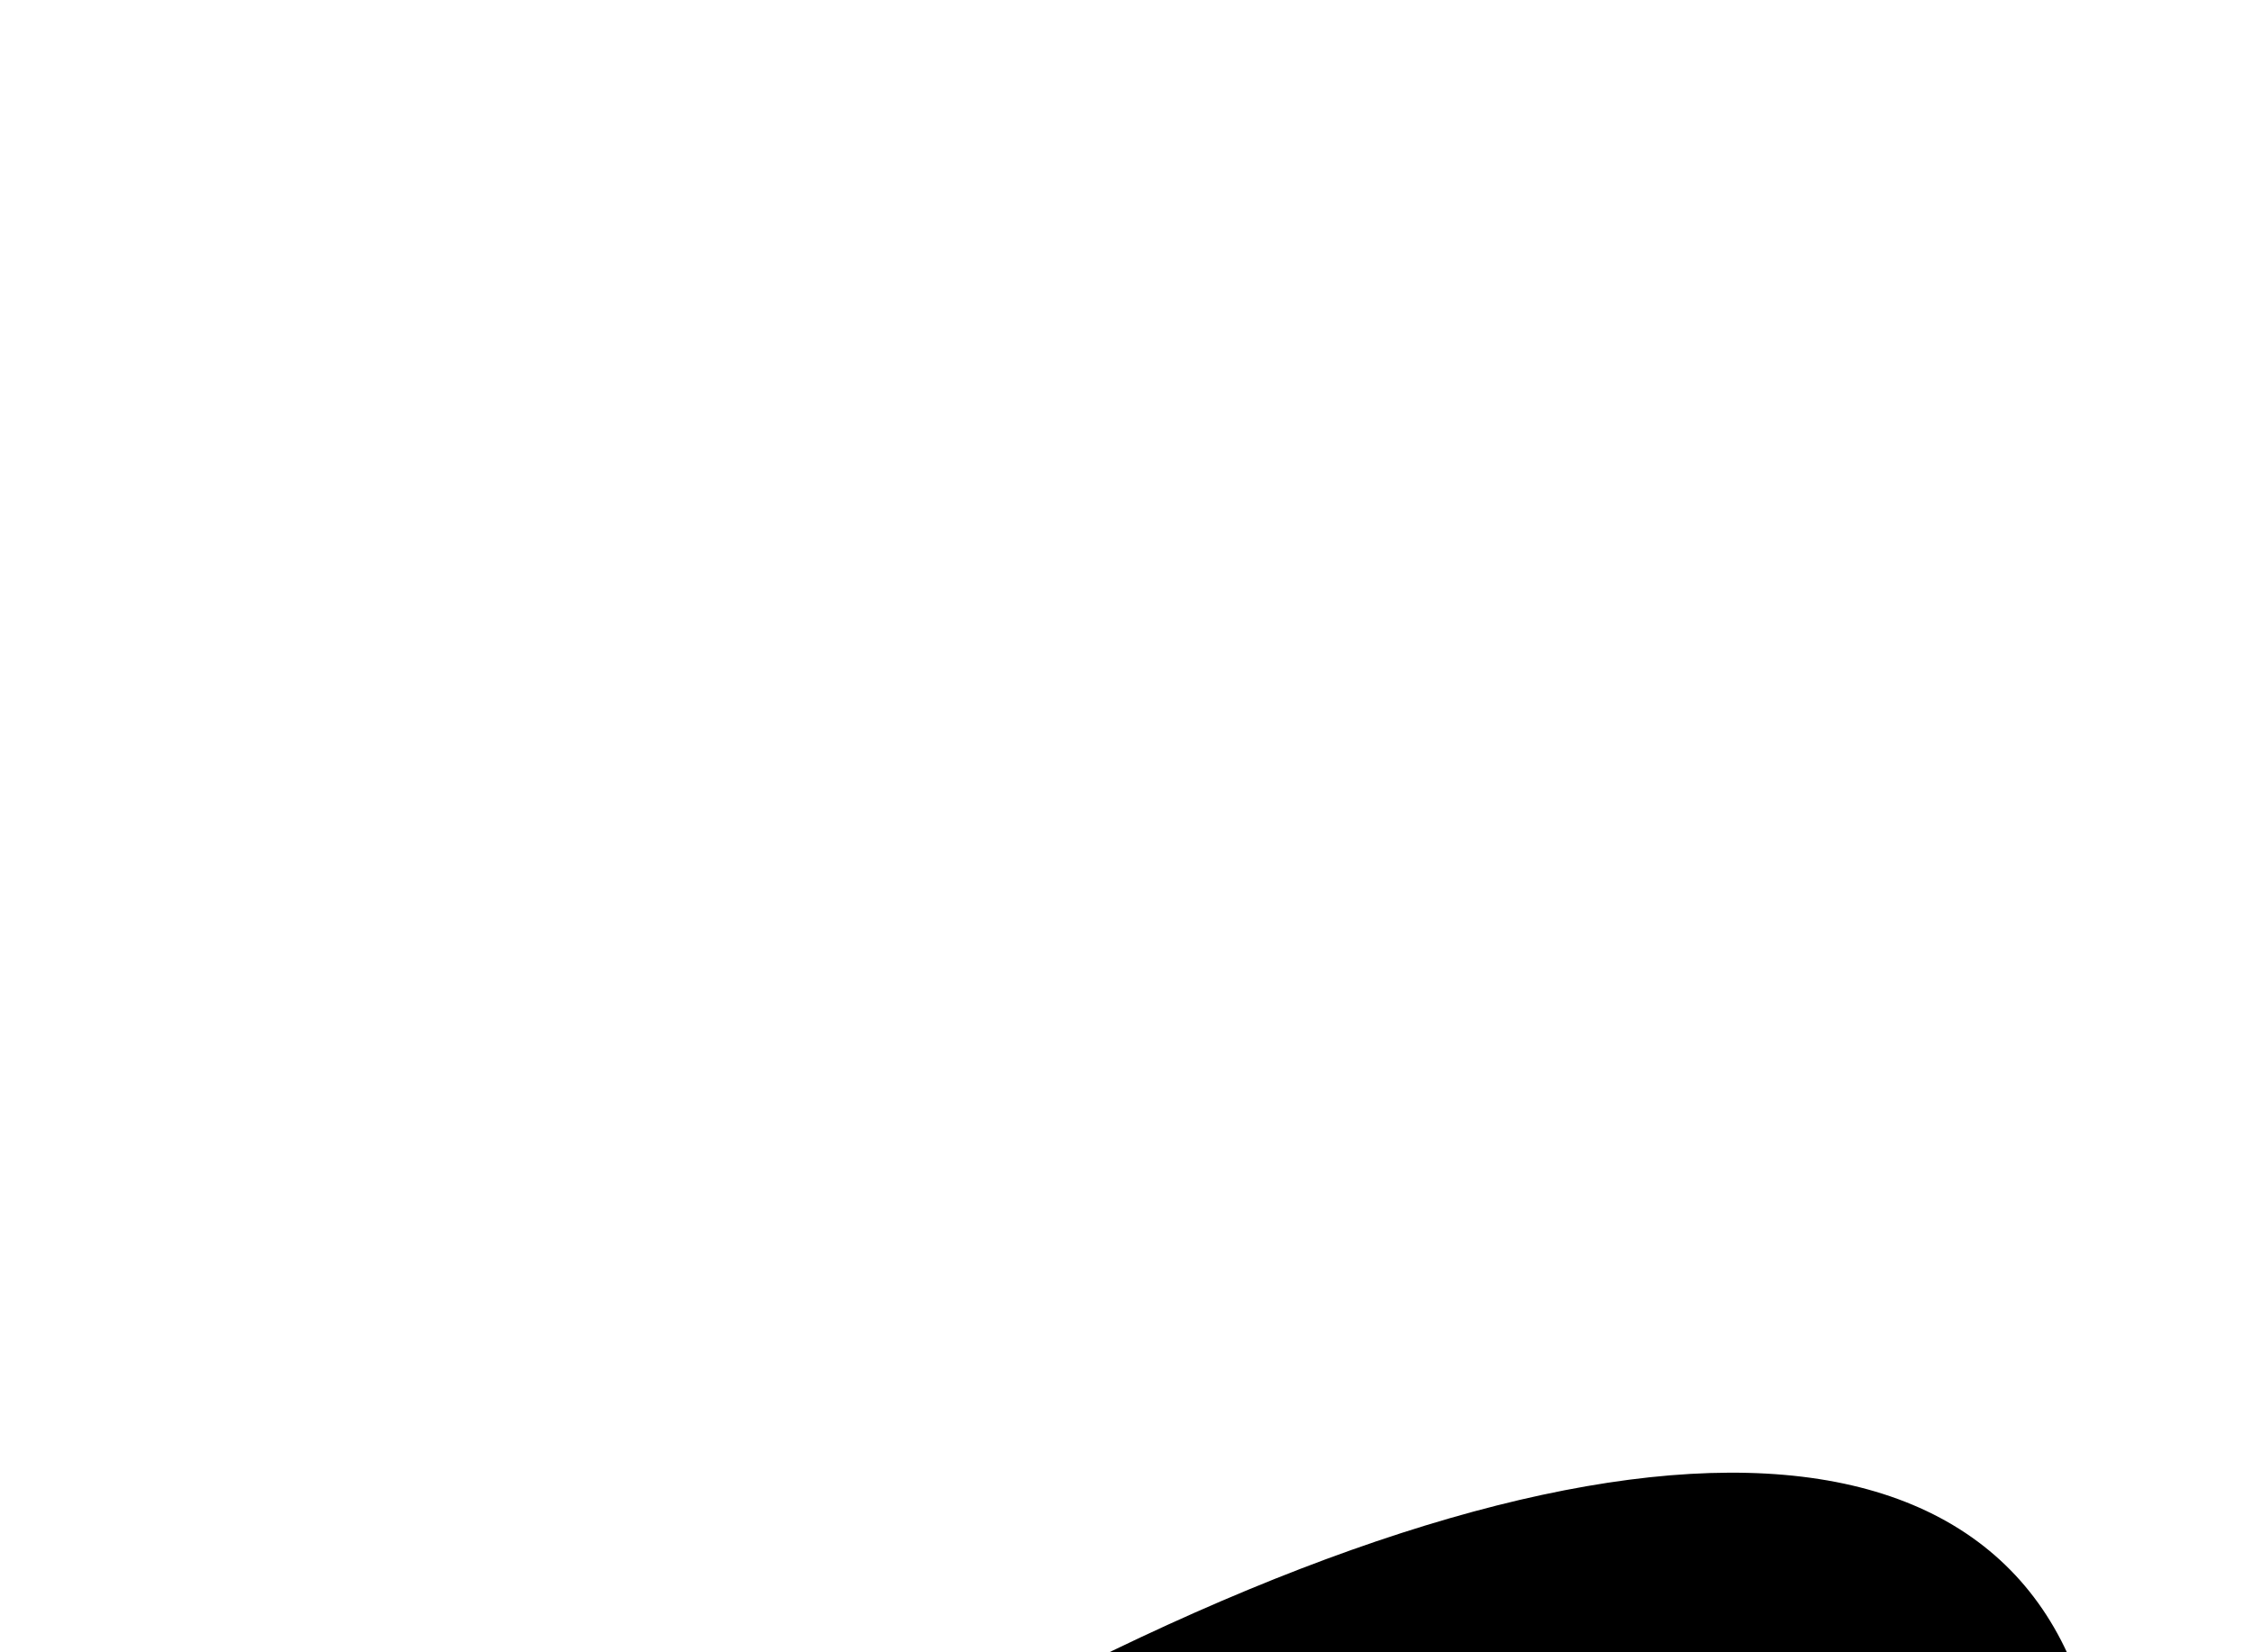
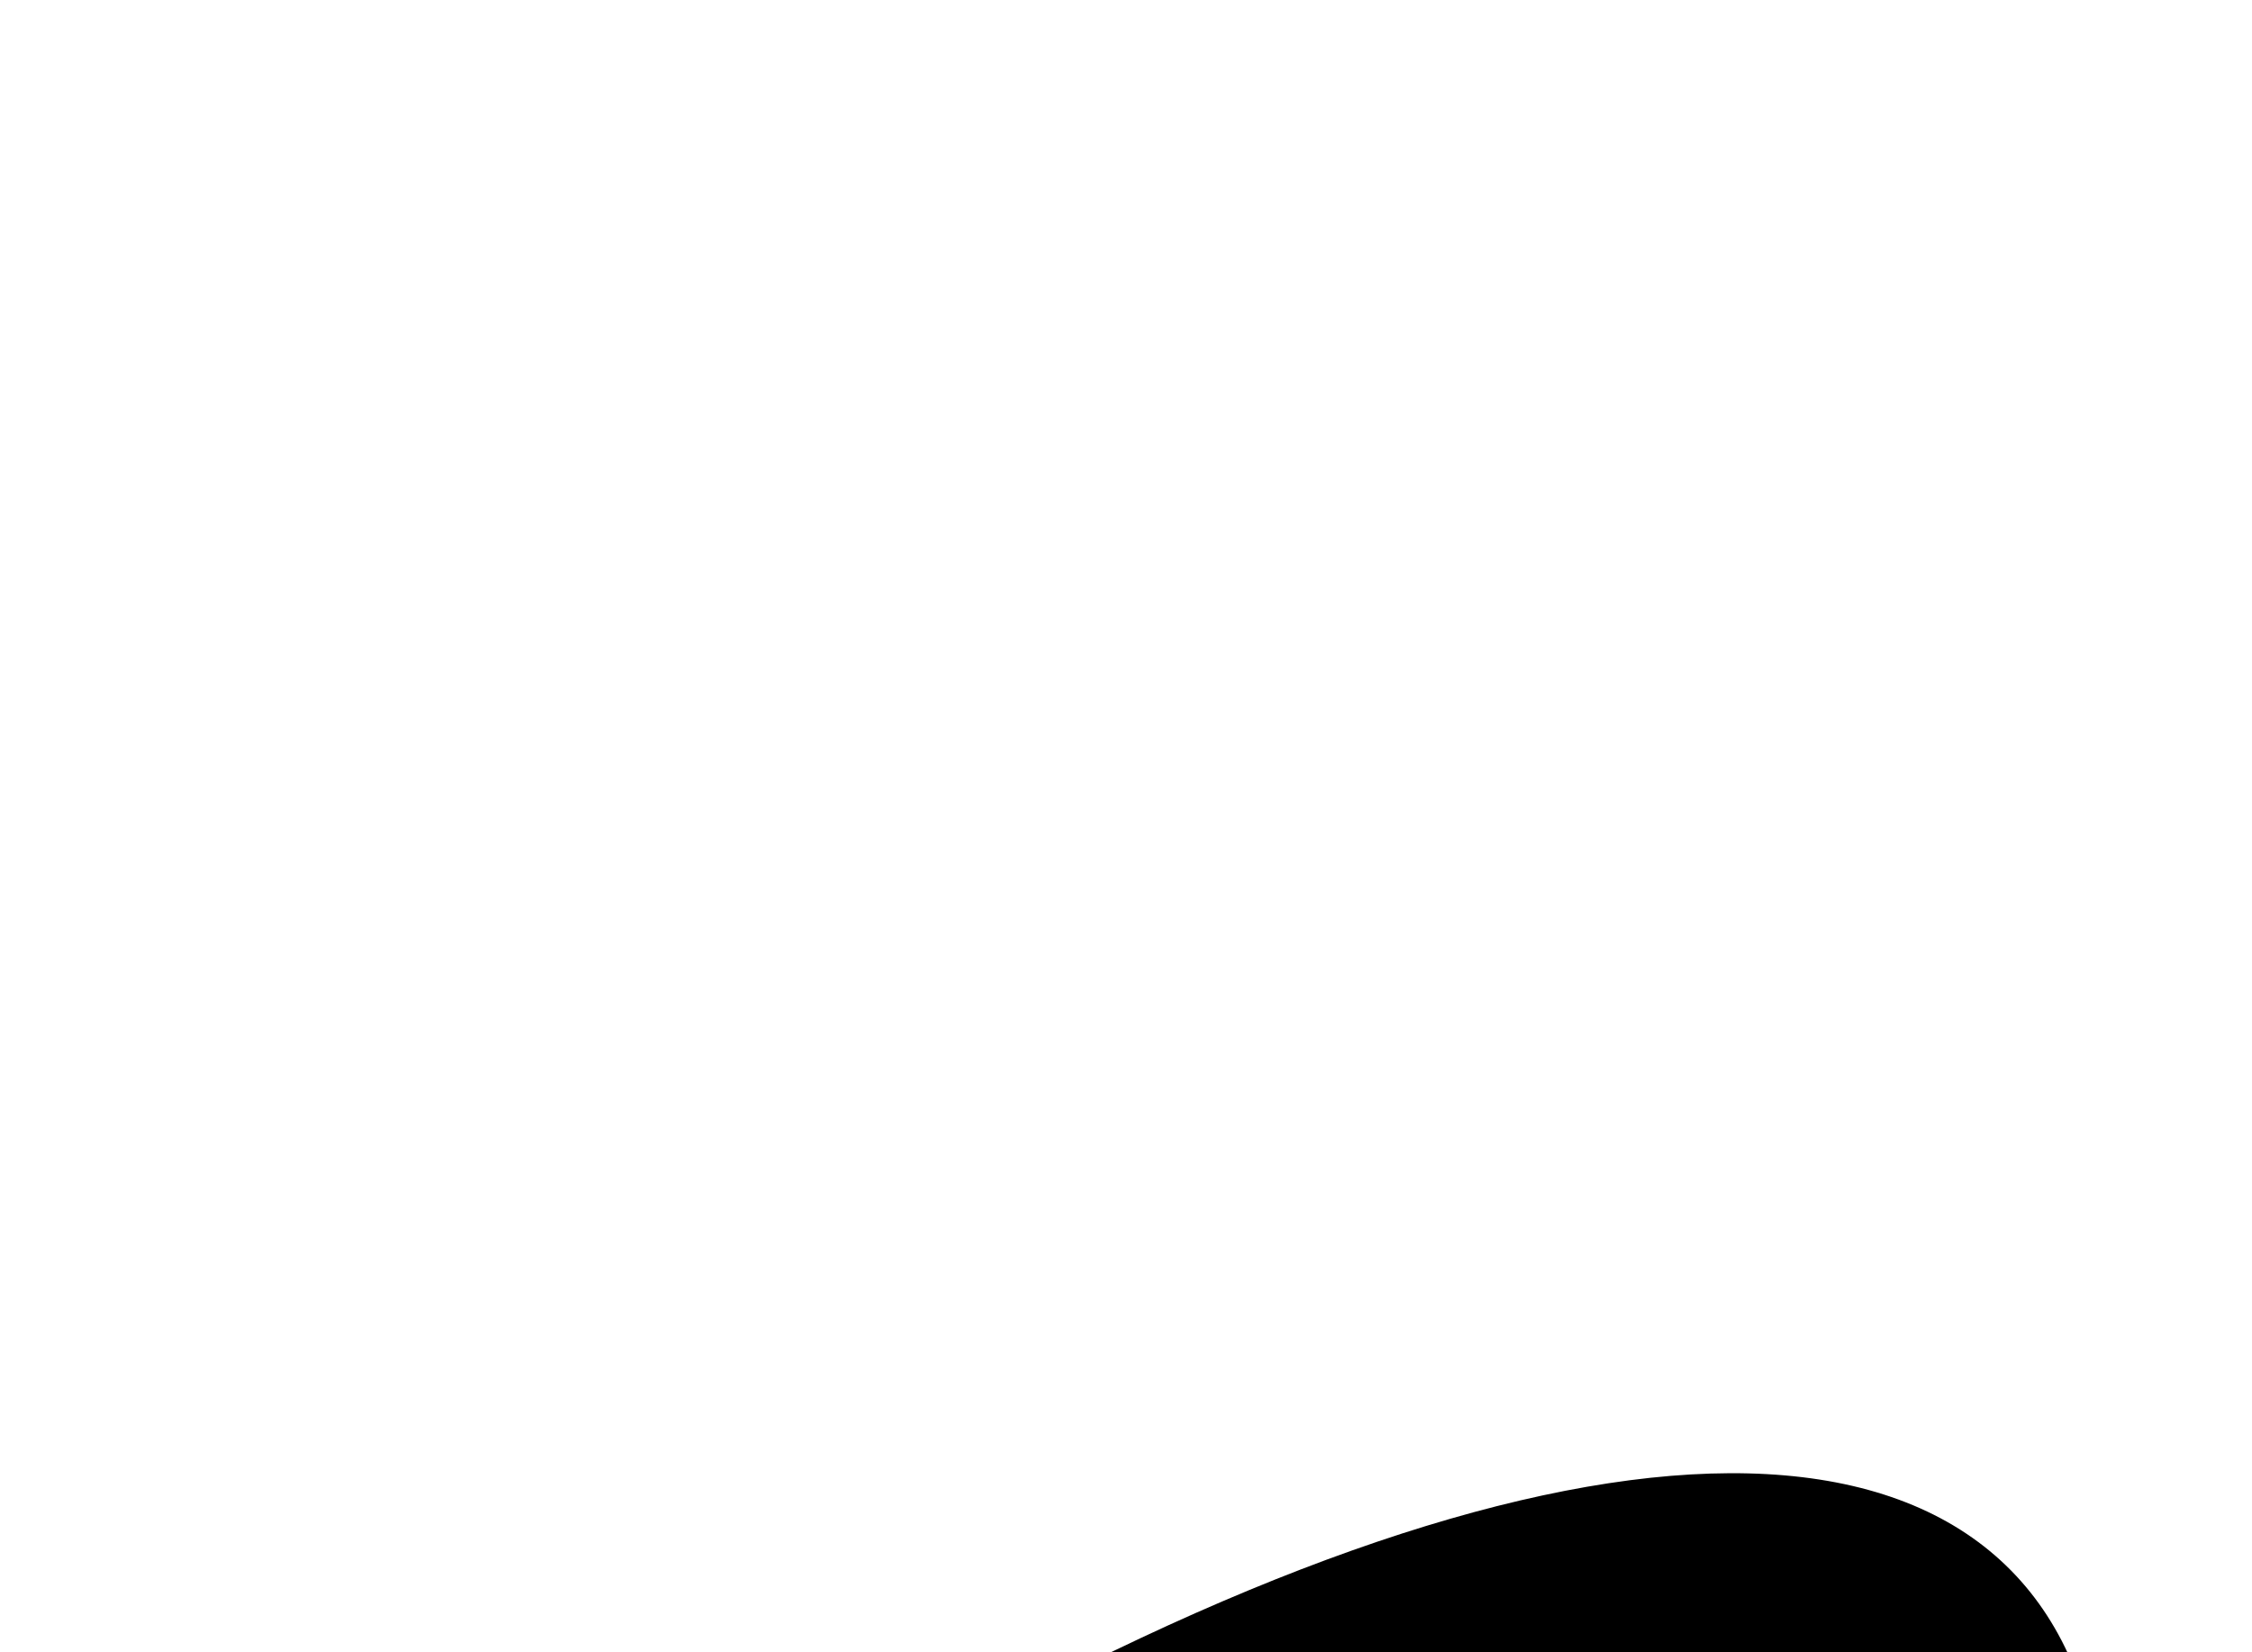
<svg xmlns="http://www.w3.org/2000/svg">
  <path d="M 10,50 L 20,30" />
  <path d="M 10,50 C 20,30 40,50 60,70" />
-   <path d="M 10,50 C 20,30 40,50 60,70 S 20,30 40,50" />
-   <path d="M 10,50 Q 20,60 30,70" />
-   <path d="M 10,50 Q 20,60 30,70 T 40,70" />
+   <path d="M 10,50 C 20,30 40,50 60,70 S 20,30 30,60" />
+   <path d="M 10,50 Q 30,60 30,70" />
+   <path d="M 10,50 Q 30,60 30,70 T 40,70" />
  <path d="M 10,50 A 20,60 45 0,1 40,70" />
</svg>
